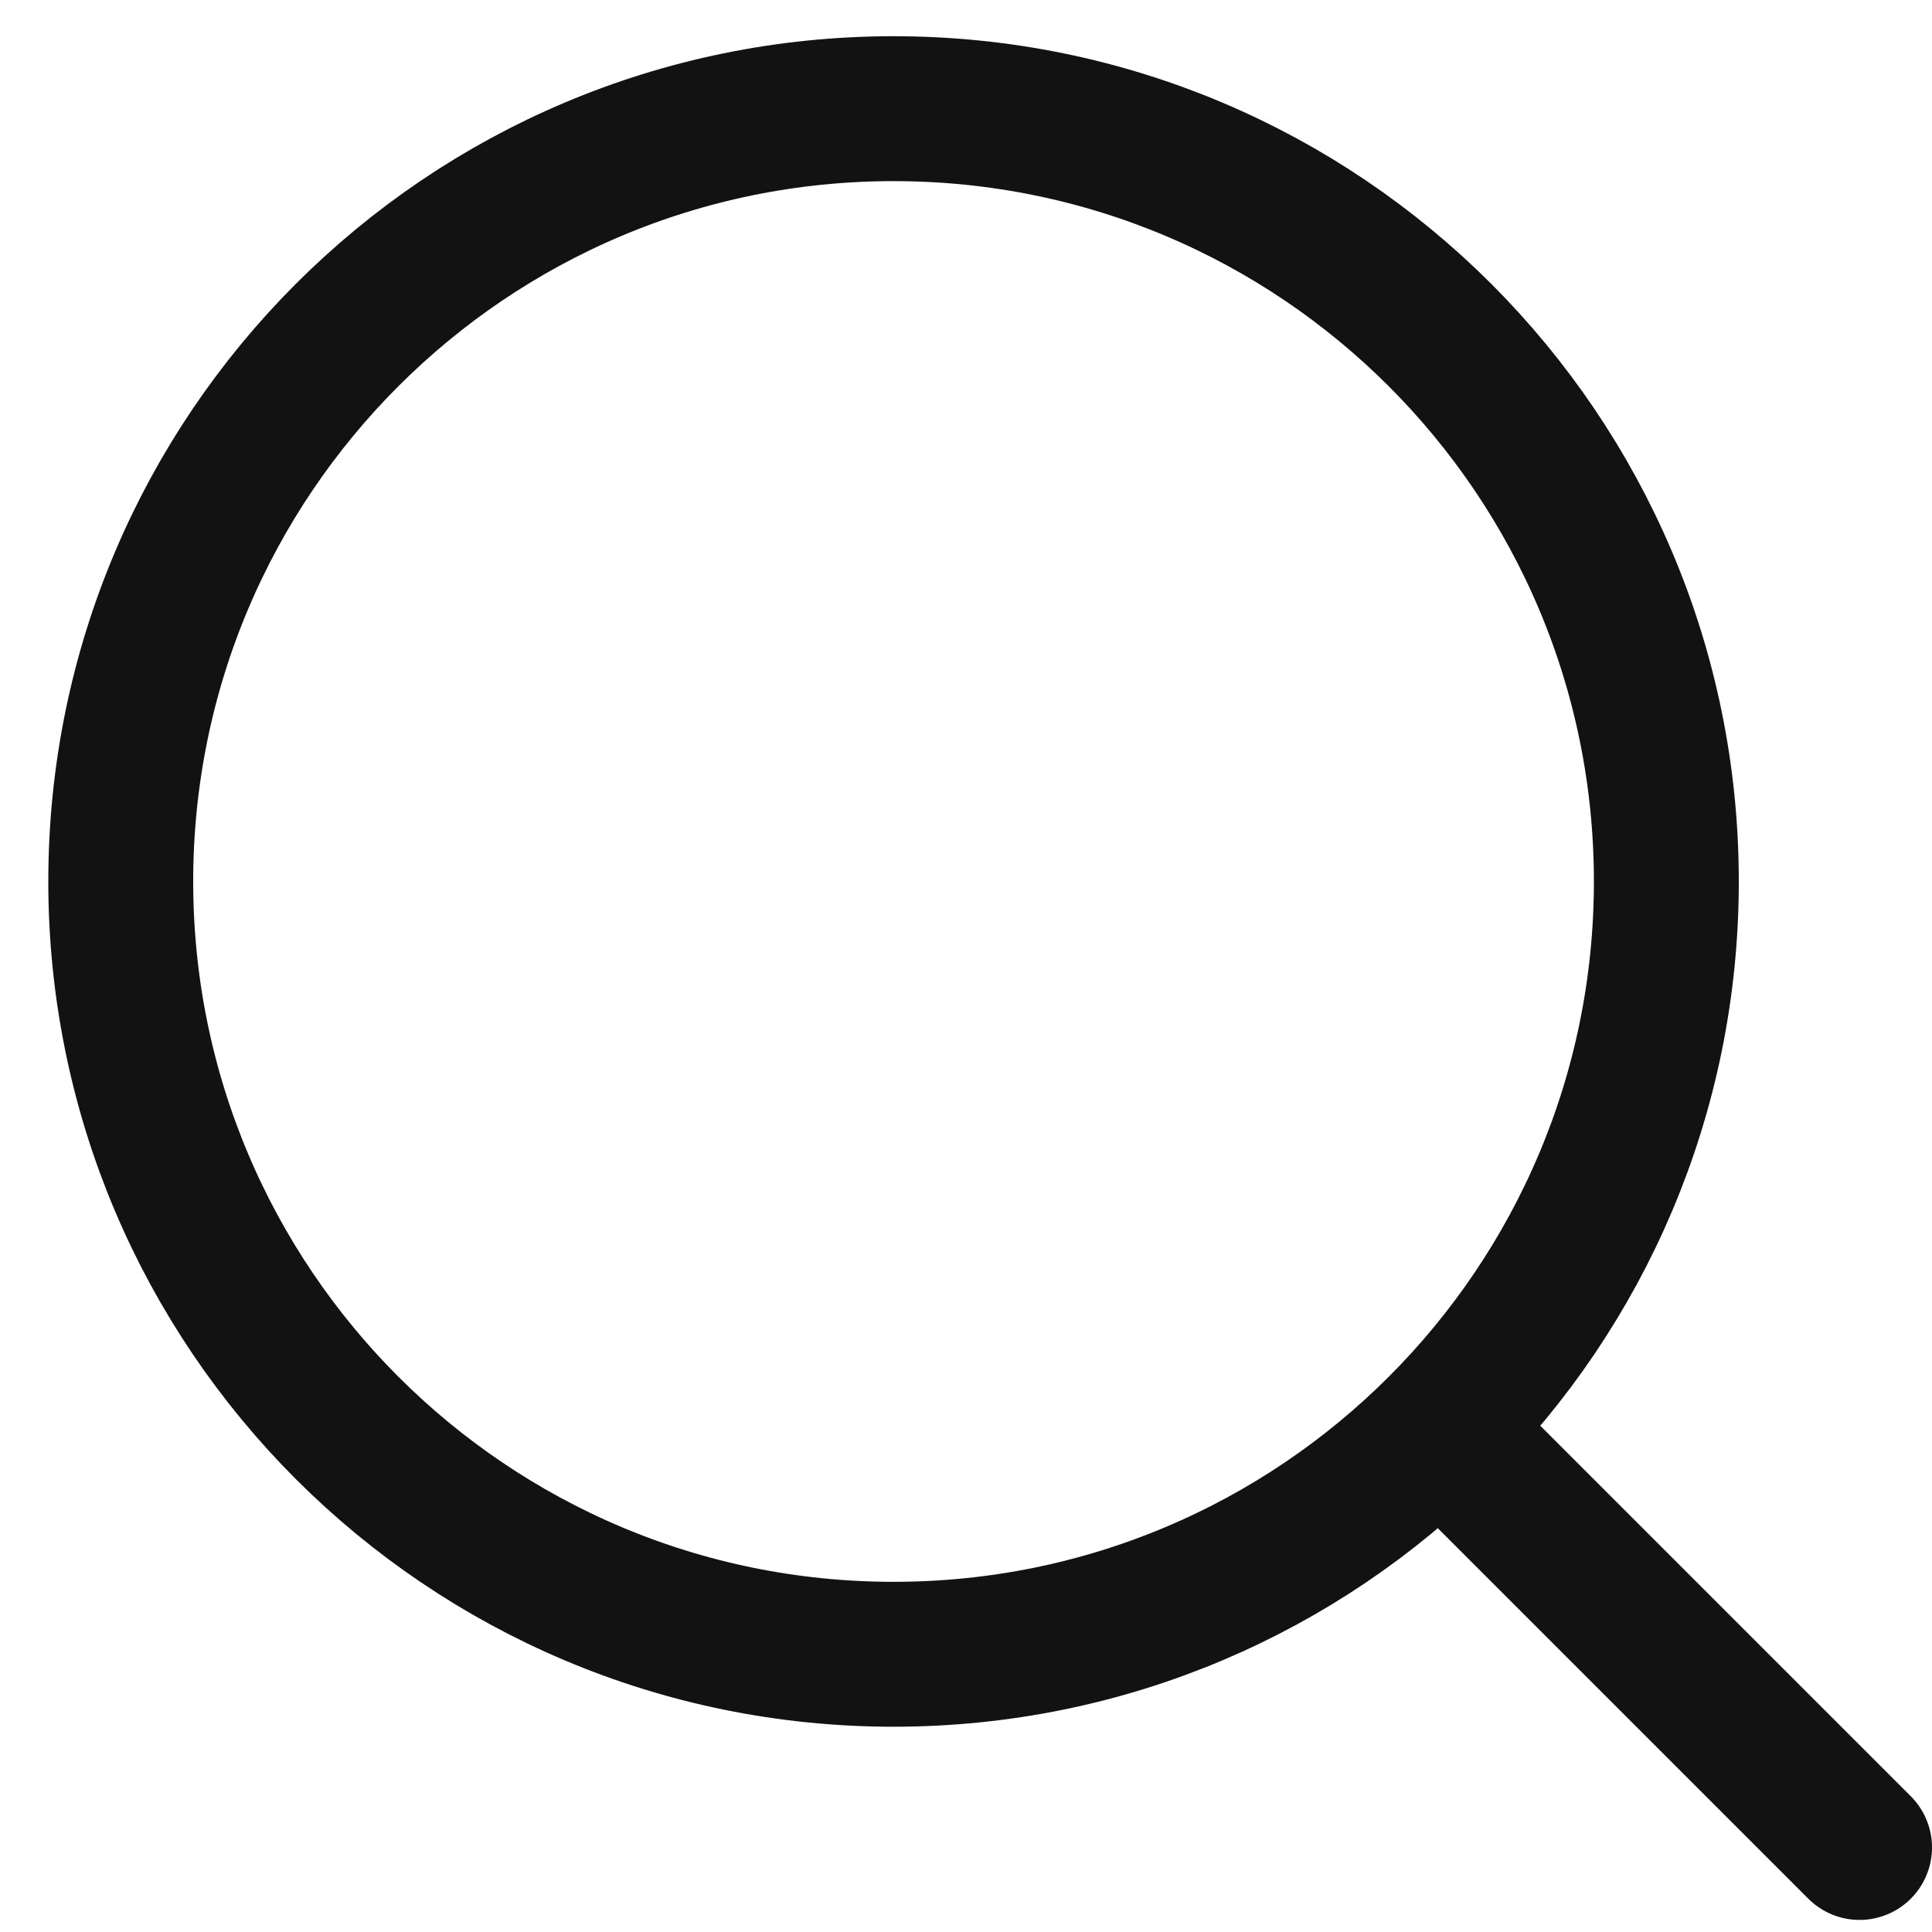
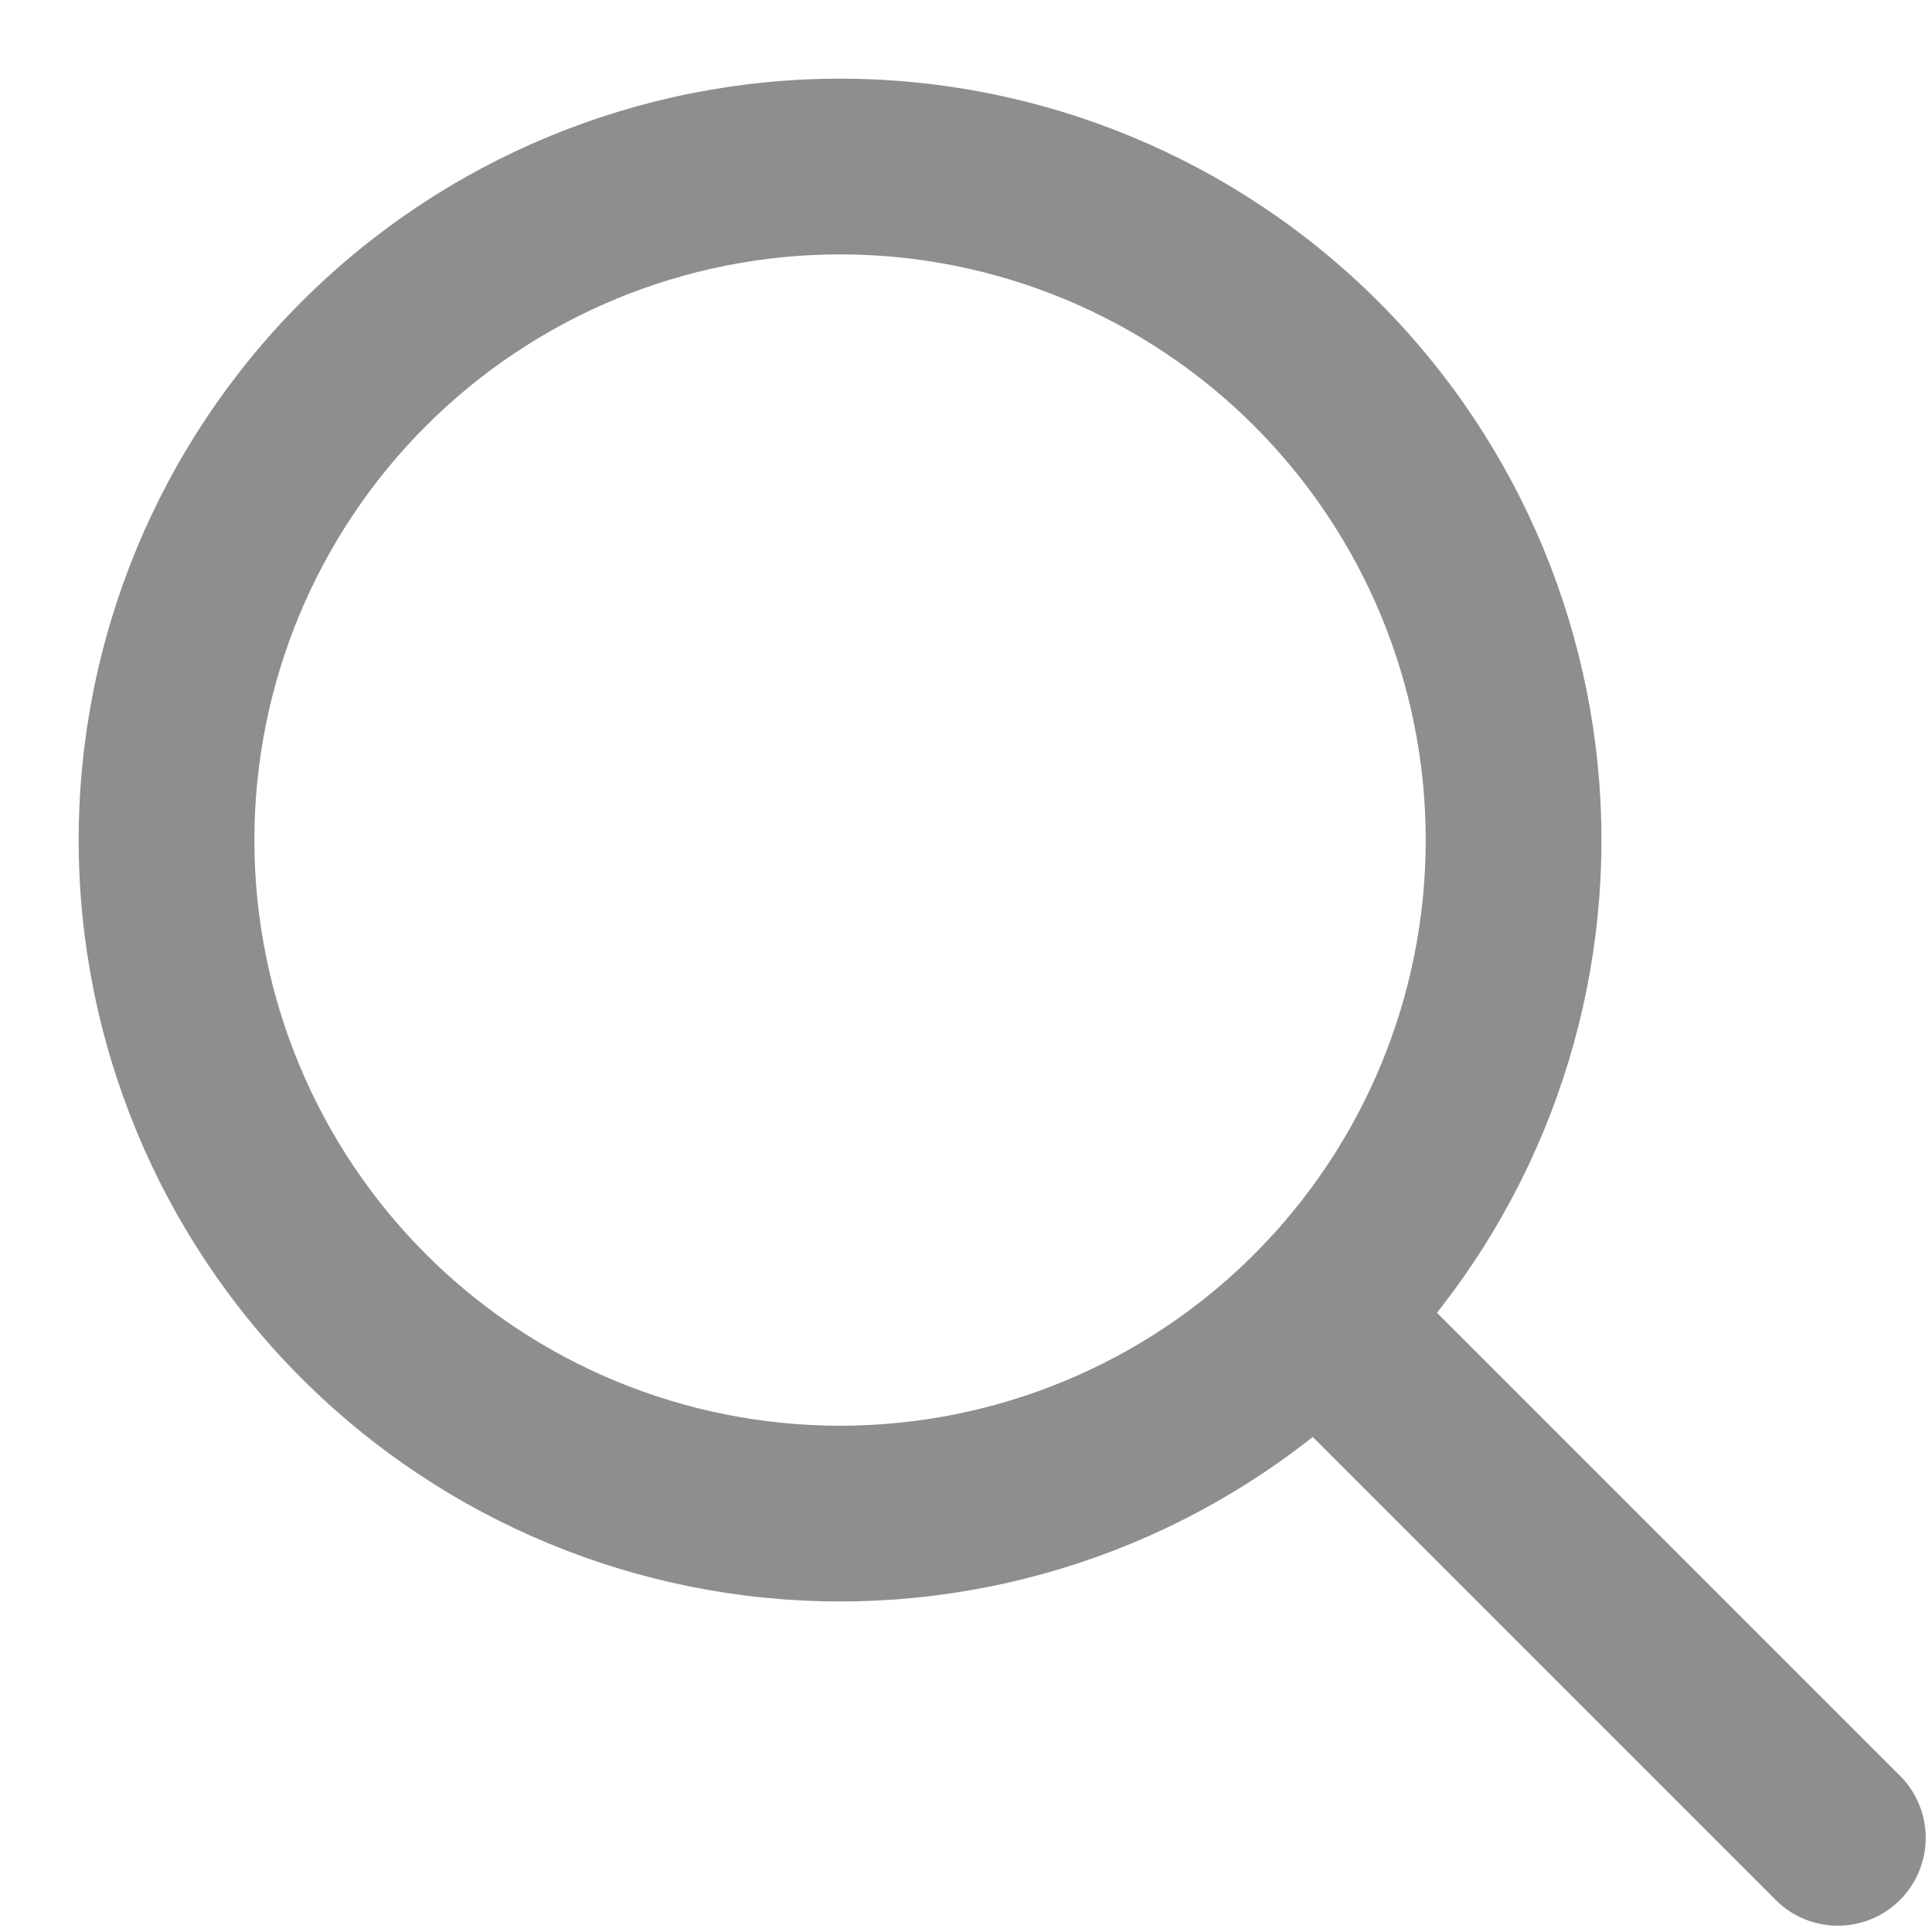
- <svg xmlns="http://www.w3.org/2000/svg" width="20" height="20" viewBox="0 0 20 20" fill="none">
-   <path d="M19.25 19.125L14.907 14.782M14.907 14.782C16.355 13.334 17.25 11.334 17.25 9.125C17.25 4.707 13.668 1.125 9.25 1.125C4.832 1.125 1.25 4.707 1.25 9.125C1.25 13.543 4.832 17.125 9.25 17.125C11.459 17.125 13.459 16.23 14.907 14.782Z" stroke="#121212" stroke-width="1.5" stroke-linecap="round" stroke-linejoin="round" />
+ <svg xmlns="http://www.w3.org/2000/svg" width="21" height="21" viewBox="0 0 21 21" fill="none">
+   <path fill-rule="evenodd" clip-rule="evenodd" d="M9.131 2.765C7.443 2.765 5.824 3.436 4.63 4.63C3.436 5.824 2.765 7.443 2.765 9.131C2.765 10.82 3.436 12.439 4.63 13.633C5.824 14.827 7.443 15.497 9.131 15.497C10.82 15.497 12.439 14.827 13.633 13.633C14.827 12.439 15.497 10.82 15.497 9.131C15.497 7.443 14.827 5.824 13.633 4.63C12.439 3.436 10.82 2.765 9.131 2.765ZM0.855 9.131C0.855 6.936 1.727 4.831 3.279 3.279C4.831 1.727 6.936 0.855 9.131 0.855C11.326 0.855 13.431 1.727 14.983 3.279C16.535 4.831 17.407 6.936 17.407 9.131C17.407 11.326 16.535 13.431 14.983 14.983C13.431 16.535 11.326 17.407 9.131 17.407C6.936 17.407 4.831 16.535 3.279 14.983C1.727 13.431 0.855 11.326 0.855 9.131Z" fill="#8E8E8E" />
+   <path fill-rule="evenodd" clip-rule="evenodd" d="M14.185 14.185C14.365 14.007 14.607 13.906 14.86 13.906C15.113 13.906 15.356 14.007 15.535 14.185L20.628 19.278C20.722 19.366 20.797 19.471 20.849 19.588C20.901 19.705 20.929 19.832 20.932 19.96C20.934 20.088 20.91 20.216 20.862 20.335C20.814 20.453 20.743 20.561 20.652 20.652C20.561 20.743 20.453 20.814 20.335 20.862C20.216 20.91 20.088 20.934 19.96 20.932C19.832 20.929 19.705 20.901 19.588 20.849C19.471 20.797 19.366 20.722 19.278 20.628L14.185 15.535C14.007 15.356 13.906 15.113 13.906 14.86C13.906 14.607 14.007 14.365 14.185 14.185Z" fill="#8E8E8E" />
</svg>
